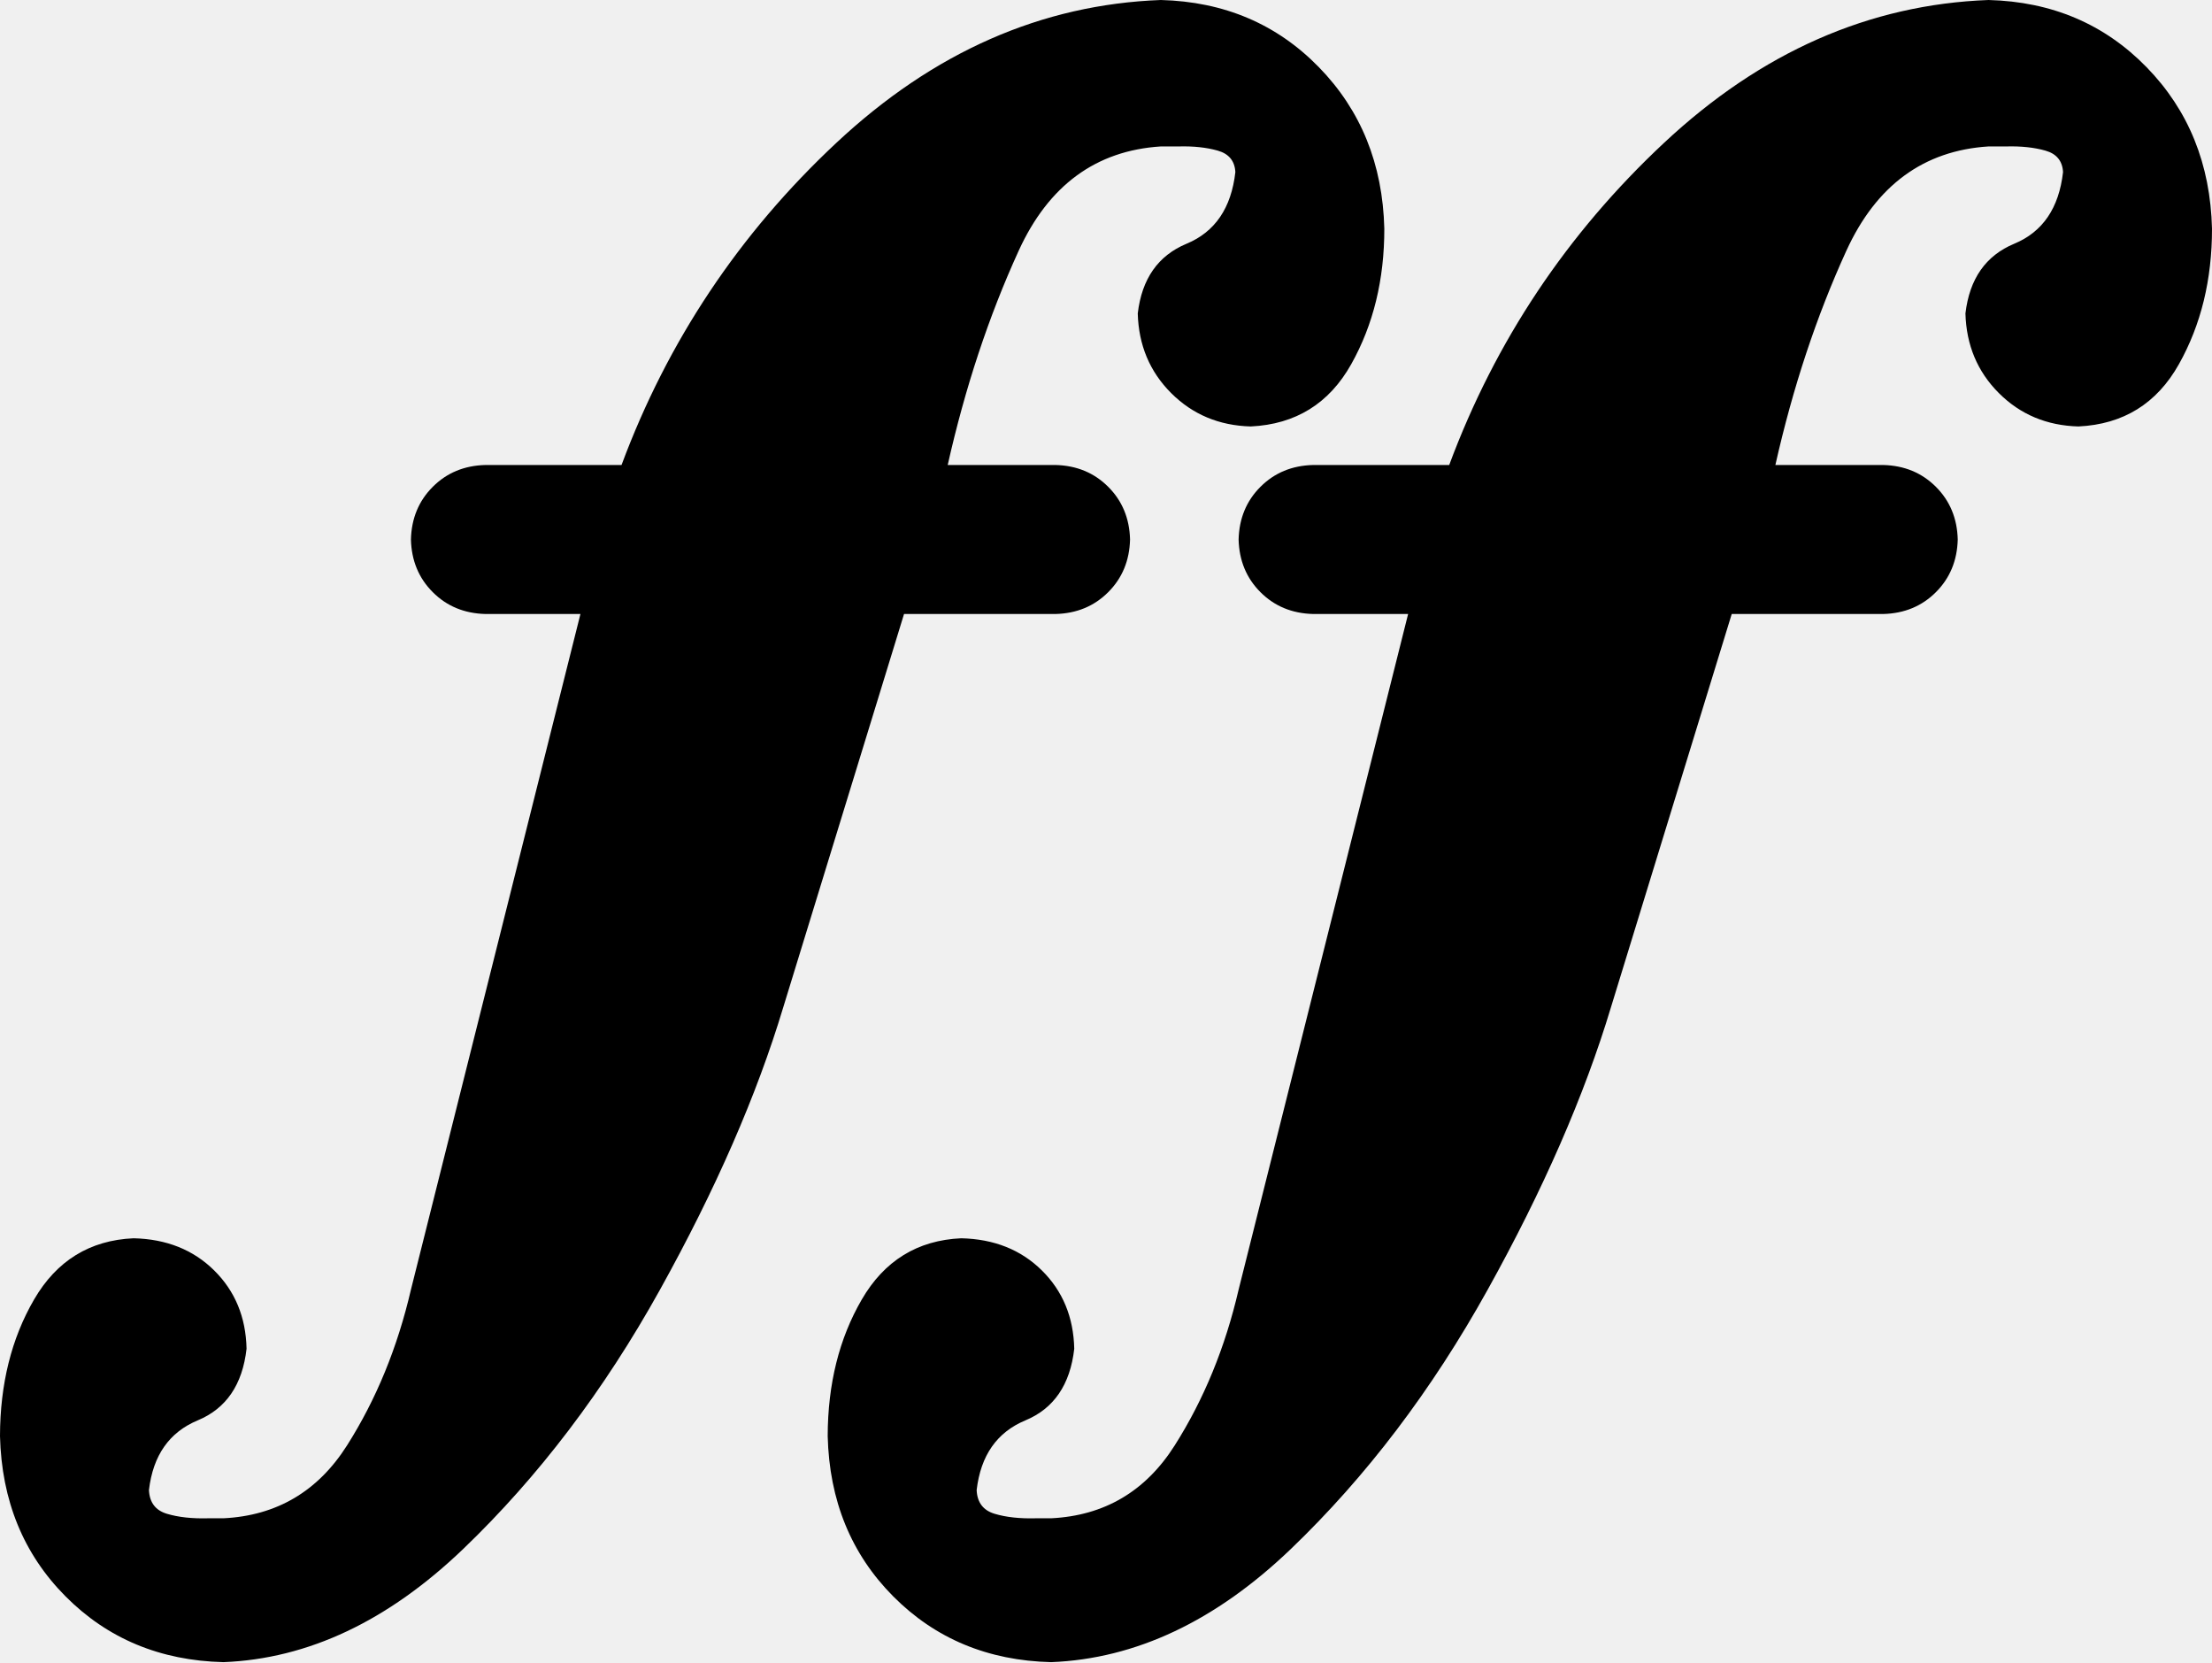
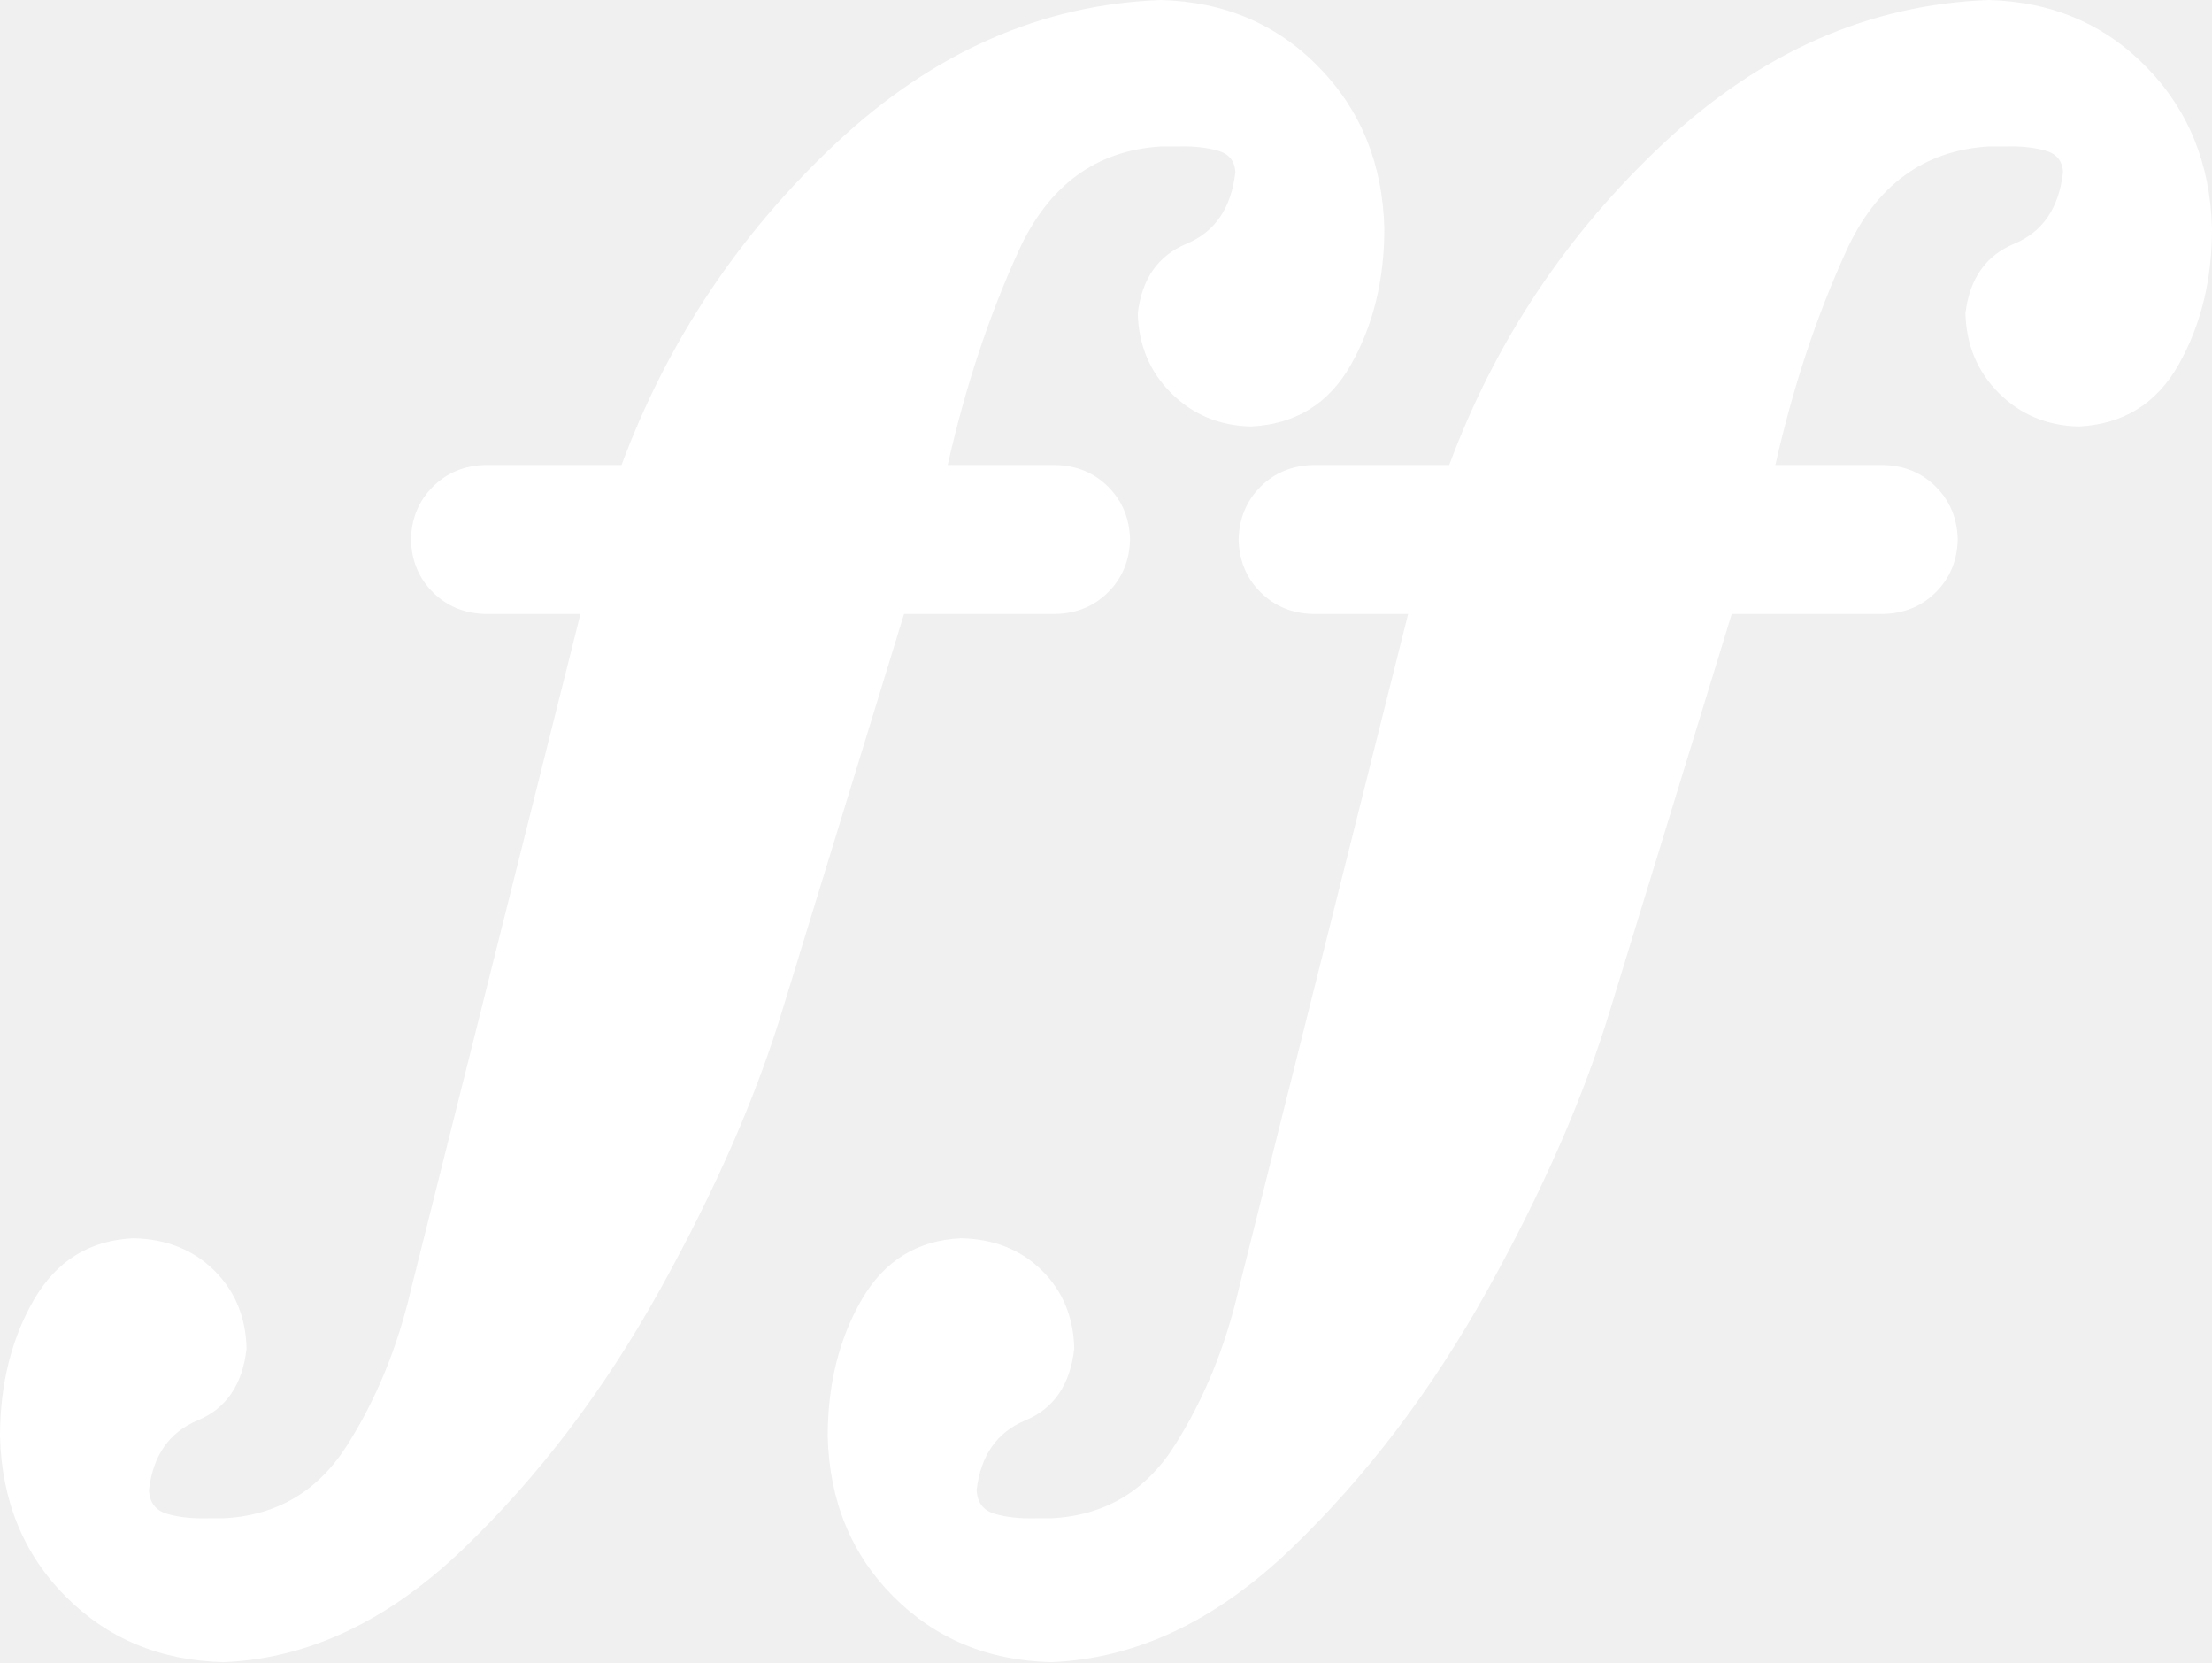
<svg xmlns="http://www.w3.org/2000/svg" version="1.0" width="150.084" height="112.746" id="svg2">
-   <defs id="defs4" />
-   <g transform="translate(-299.9212,-476.66)" id="layer1">
-     <path d="M 361.26,518.308 L 371.542,518.308 C 372.972,518.272 374.163,517.778 375.114,516.827 C 376.065,515.876 376.559,514.685 376.595,513.254 C 376.559,511.824 376.065,510.633 375.114,509.682 C 374.163,508.731 372.972,508.237 371.542,508.201 L 364.223,508.201 C 365.403,502.955 367.007,498.112 369.037,493.672 C 371.066,489.232 374.283,486.872 378.686,486.593 L 379.906,486.593 C 380.904,486.567 381.783,486.662 382.542,486.876 C 383.301,487.09 383.7,487.577 383.74,488.335 C 383.464,490.771 382.36,492.391 380.429,493.193 C 378.498,493.995 377.394,495.571 377.118,497.92 C 377.176,500.069 377.931,501.87 379.383,503.322 C 380.836,504.774 382.636,505.529 384.785,505.587 C 387.831,505.442 390.104,504.033 391.603,501.361 C 393.103,498.689 393.85,495.625 393.847,492.169 C 393.738,487.787 392.257,484.135 389.403,481.213 C 386.55,478.29 382.977,476.773 378.686,476.66 C 370.594,476.961 363.253,480.192 356.664,486.353 C 350.075,492.514 345.218,499.797 342.092,508.201 L 332.856,508.201 C 331.426,508.237 330.235,508.731 329.284,509.682 C 328.333,510.633 327.839,511.824 327.803,513.254 C 327.839,514.685 328.333,515.876 329.284,516.827 C 330.235,517.778 331.426,518.272 332.856,518.308 L 339.304,518.308 L 327.803,564.138 C 326.891,568.063 325.447,571.584 323.468,574.703 C 321.489,577.821 318.694,579.469 315.082,579.647 L 314.036,579.647 C 312.954,579.676 312.025,579.575 311.248,579.342 C 310.471,579.11 310.065,578.573 310.028,577.73 C 310.304,575.381 311.408,573.806 313.339,573.004 C 315.271,572.201 316.374,570.582 316.65,568.146 C 316.603,566.004 315.87,564.232 314.45,562.831 C 313.031,561.43 311.208,560.704 308.983,560.653 C 306.013,560.787 303.762,562.174 302.23,564.813 C 300.698,567.453 299.929,570.538 299.921,574.071 C 300.03,578.445 301.511,582.069 304.365,584.94 C 307.218,587.812 310.791,589.3 315.082,589.406 C 320.83,589.177 326.256,586.614 331.359,581.719 C 336.462,576.823 340.907,570.97 344.693,564.157 C 348.479,557.345 351.272,550.949 353.07,544.97 L 361.26,518.308 z M 417.419,518.308 L 427.7,518.308 C 429.131,518.272 430.321,517.778 431.273,516.827 C 432.224,515.876 432.717,514.685 432.754,513.254 C 432.717,511.824 432.224,510.633 431.273,509.682 C 430.321,508.731 429.131,508.237 427.7,508.201 L 420.381,508.201 C 421.561,502.955 423.166,498.112 425.195,493.672 C 427.225,489.232 430.441,486.872 434.845,486.593 L 436.065,486.593 C 437.063,486.567 437.942,486.662 438.7,486.876 C 439.459,487.09 439.858,487.577 439.898,488.335 C 439.622,490.771 438.519,492.391 436.587,493.193 C 434.656,493.995 433.552,495.571 433.276,497.92 C 433.335,500.069 434.09,501.87 435.542,503.322 C 436.994,504.774 438.795,505.529 440.944,505.587 C 443.99,505.442 446.262,504.033 447.762,501.361 C 449.261,498.689 450.009,495.625 450.005,492.169 C 449.896,487.787 448.415,484.135 445.562,481.213 C 442.708,478.29 439.136,476.773 434.845,476.66 C 426.753,476.961 419.412,480.192 412.823,486.353 C 406.234,492.514 401.376,499.797 398.25,508.201 L 389.015,508.201 C 387.584,508.237 386.394,508.731 385.442,509.682 C 384.491,510.633 383.997,511.824 383.961,513.254 C 383.997,514.685 384.491,515.876 385.442,516.827 C 386.394,517.778 387.584,518.272 389.015,518.308 L 395.462,518.308 L 383.961,564.138 C 383.05,568.063 381.605,571.584 379.626,574.703 C 377.648,577.821 374.852,579.469 371.24,579.647 L 370.195,579.647 C 369.113,579.676 368.183,579.575 367.407,579.342 C 366.63,579.11 366.223,578.573 366.187,577.73 C 366.463,575.381 367.566,573.806 369.498,573.004 C 371.429,572.201 372.533,570.582 372.809,568.146 C 372.761,566.004 372.028,564.232 370.609,562.831 C 369.189,561.43 367.367,560.704 365.141,560.653 C 362.172,560.787 359.921,562.174 358.389,564.813 C 356.857,567.453 356.087,570.538 356.08,574.071 C 356.189,578.445 357.67,582.069 360.523,584.94 C 363.377,587.812 366.949,589.3 371.24,589.406 C 376.989,589.177 382.414,586.614 387.517,581.719 C 392.62,576.823 397.065,570.97 400.851,564.157 C 404.638,557.345 407.43,550.949 409.229,544.97 L 417.419,518.308 z" id="text2502" style="font-size:174.261px;font-style:normal;font-variant:normal;font-weight:normal;font-stretch:normal;text-align:center;text-anchor:middle;fill:#000000;fill-opacity:1;stroke:none;stroke-width:1px;stroke-linecap:butt;stroke-linejoin:miter;stroke-opacity:1;font-family:Emmentaler;-inkscape-font-specification:Emmentaler" />
+   <defs id="defs4">
+     </defs>
+   <g transform="translate(-299.9212,-476.66)" id="layer1" style="fill:#ffffff">
+     <path d="M 361.26,518.308 L 371.542,518.308 C 372.972,518.272 374.163,517.778 375.114,516.827 C 376.065,515.876 376.559,514.685 376.595,513.254 C 376.559,511.824 376.065,510.633 375.114,509.682 C 374.163,508.731 372.972,508.237 371.542,508.201 L 364.223,508.201 C 365.403,502.955 367.007,498.112 369.037,493.672 C 371.066,489.232 374.283,486.872 378.686,486.593 L 379.906,486.593 C 380.904,486.567 381.783,486.662 382.542,486.876 C 383.301,487.09 383.7,487.577 383.74,488.335 C 383.464,490.771 382.36,492.391 380.429,493.193 C 378.498,493.995 377.394,495.571 377.118,497.92 C 377.176,500.069 377.931,501.87 379.383,503.322 C 380.836,504.774 382.636,505.529 384.785,505.587 C 387.831,505.442 390.104,504.033 391.603,501.361 C 393.103,498.689 393.85,495.625 393.847,492.169 C 393.738,487.787 392.257,484.135 389.403,481.213 C 386.55,478.29 382.977,476.773 378.686,476.66 C 370.594,476.961 363.253,480.192 356.664,486.353 C 350.075,492.514 345.218,499.797 342.092,508.201 L 332.856,508.201 C 331.426,508.237 330.235,508.731 329.284,509.682 C 328.333,510.633 327.839,511.824 327.803,513.254 C 327.839,514.685 328.333,515.876 329.284,516.827 C 330.235,517.778 331.426,518.272 332.856,518.308 L 339.304,518.308 L 327.803,564.138 C 326.891,568.063 325.447,571.584 323.468,574.703 C 321.489,577.821 318.694,579.469 315.082,579.647 L 314.036,579.647 C 312.954,579.676 312.025,579.575 311.248,579.342 C 310.471,579.11 310.065,578.573 310.028,577.73 C 310.304,575.381 311.408,573.806 313.339,573.004 C 315.271,572.201 316.374,570.582 316.65,568.146 C 316.603,566.004 315.87,564.232 314.45,562.831 C 313.031,561.43 311.208,560.704 308.983,560.653 C 306.013,560.787 303.762,562.174 302.23,564.813 C 300.698,567.453 299.929,570.538 299.921,574.071 C 300.03,578.445 301.511,582.069 304.365,584.94 C 307.218,587.812 310.791,589.3 315.082,589.406 C 320.83,589.177 326.256,586.614 331.359,581.719 C 336.462,576.823 340.907,570.97 344.693,564.157 C 348.479,557.345 351.272,550.949 353.07,544.97 L 361.26,518.308 z M 417.419,518.308 L 427.7,518.308 C 429.131,518.272 430.321,517.778 431.273,516.827 C 432.224,515.876 432.717,514.685 432.754,513.254 C 432.717,511.824 432.224,510.633 431.273,509.682 C 430.321,508.731 429.131,508.237 427.7,508.201 L 420.381,508.201 C 421.561,502.955 423.166,498.112 425.195,493.672 C 427.225,489.232 430.441,486.872 434.845,486.593 L 436.065,486.593 C 437.063,486.567 437.942,486.662 438.7,486.876 C 439.459,487.09 439.858,487.577 439.898,488.335 C 439.622,490.771 438.519,492.391 436.587,493.193 C 434.656,493.995 433.552,495.571 433.276,497.92 C 433.335,500.069 434.09,501.87 435.542,503.322 C 436.994,504.774 438.795,505.529 440.944,505.587 C 443.99,505.442 446.262,504.033 447.762,501.361 C 449.261,498.689 450.009,495.625 450.005,492.169 C 449.896,487.787 448.415,484.135 445.562,481.213 C 442.708,478.29 439.136,476.773 434.845,476.66 C 426.753,476.961 419.412,480.192 412.823,486.353 C 406.234,492.514 401.376,499.797 398.25,508.201 L 389.015,508.201 C 387.584,508.237 386.394,508.731 385.442,509.682 C 384.491,510.633 383.997,511.824 383.961,513.254 C 383.997,514.685 384.491,515.876 385.442,516.827 C 386.394,517.778 387.584,518.272 389.015,518.308 L 395.462,518.308 L 383.961,564.138 C 383.05,568.063 381.605,571.584 379.626,574.703 C 377.648,577.821 374.852,579.469 371.24,579.647 L 370.195,579.647 C 369.113,579.676 368.183,579.575 367.407,579.342 C 366.63,579.11 366.223,578.573 366.187,577.73 C 366.463,575.381 367.566,573.806 369.498,573.004 C 371.429,572.201 372.533,570.582 372.809,568.146 C 372.761,566.004 372.028,564.232 370.609,562.831 C 369.189,561.43 367.367,560.704 365.141,560.653 C 362.172,560.787 359.921,562.174 358.389,564.813 C 356.857,567.453 356.087,570.538 356.08,574.071 C 356.189,578.445 357.67,582.069 360.523,584.94 C 363.377,587.812 366.949,589.3 371.24,589.406 C 376.989,589.177 382.414,586.614 387.517,581.719 C 392.62,576.823 397.065,570.97 400.851,564.157 C 404.638,557.345 407.43,550.949 409.229,544.97 L 417.419,518.308 z" id="text2502" style="font-size:174.261px;font-style:normal;font-variant:normal;font-weight:normal;font-stretch:normal;text-align:center;text-anchor:middle;fill:#ffffff;fill-opacity:1;stroke:none;stroke-width:1px;stroke-linecap:butt;stroke-linejoin:miter;stroke-opacity:1;font-family:Emmentaler;-inkscape-font-specification:Emmentaler" />
  </g>
</svg>
